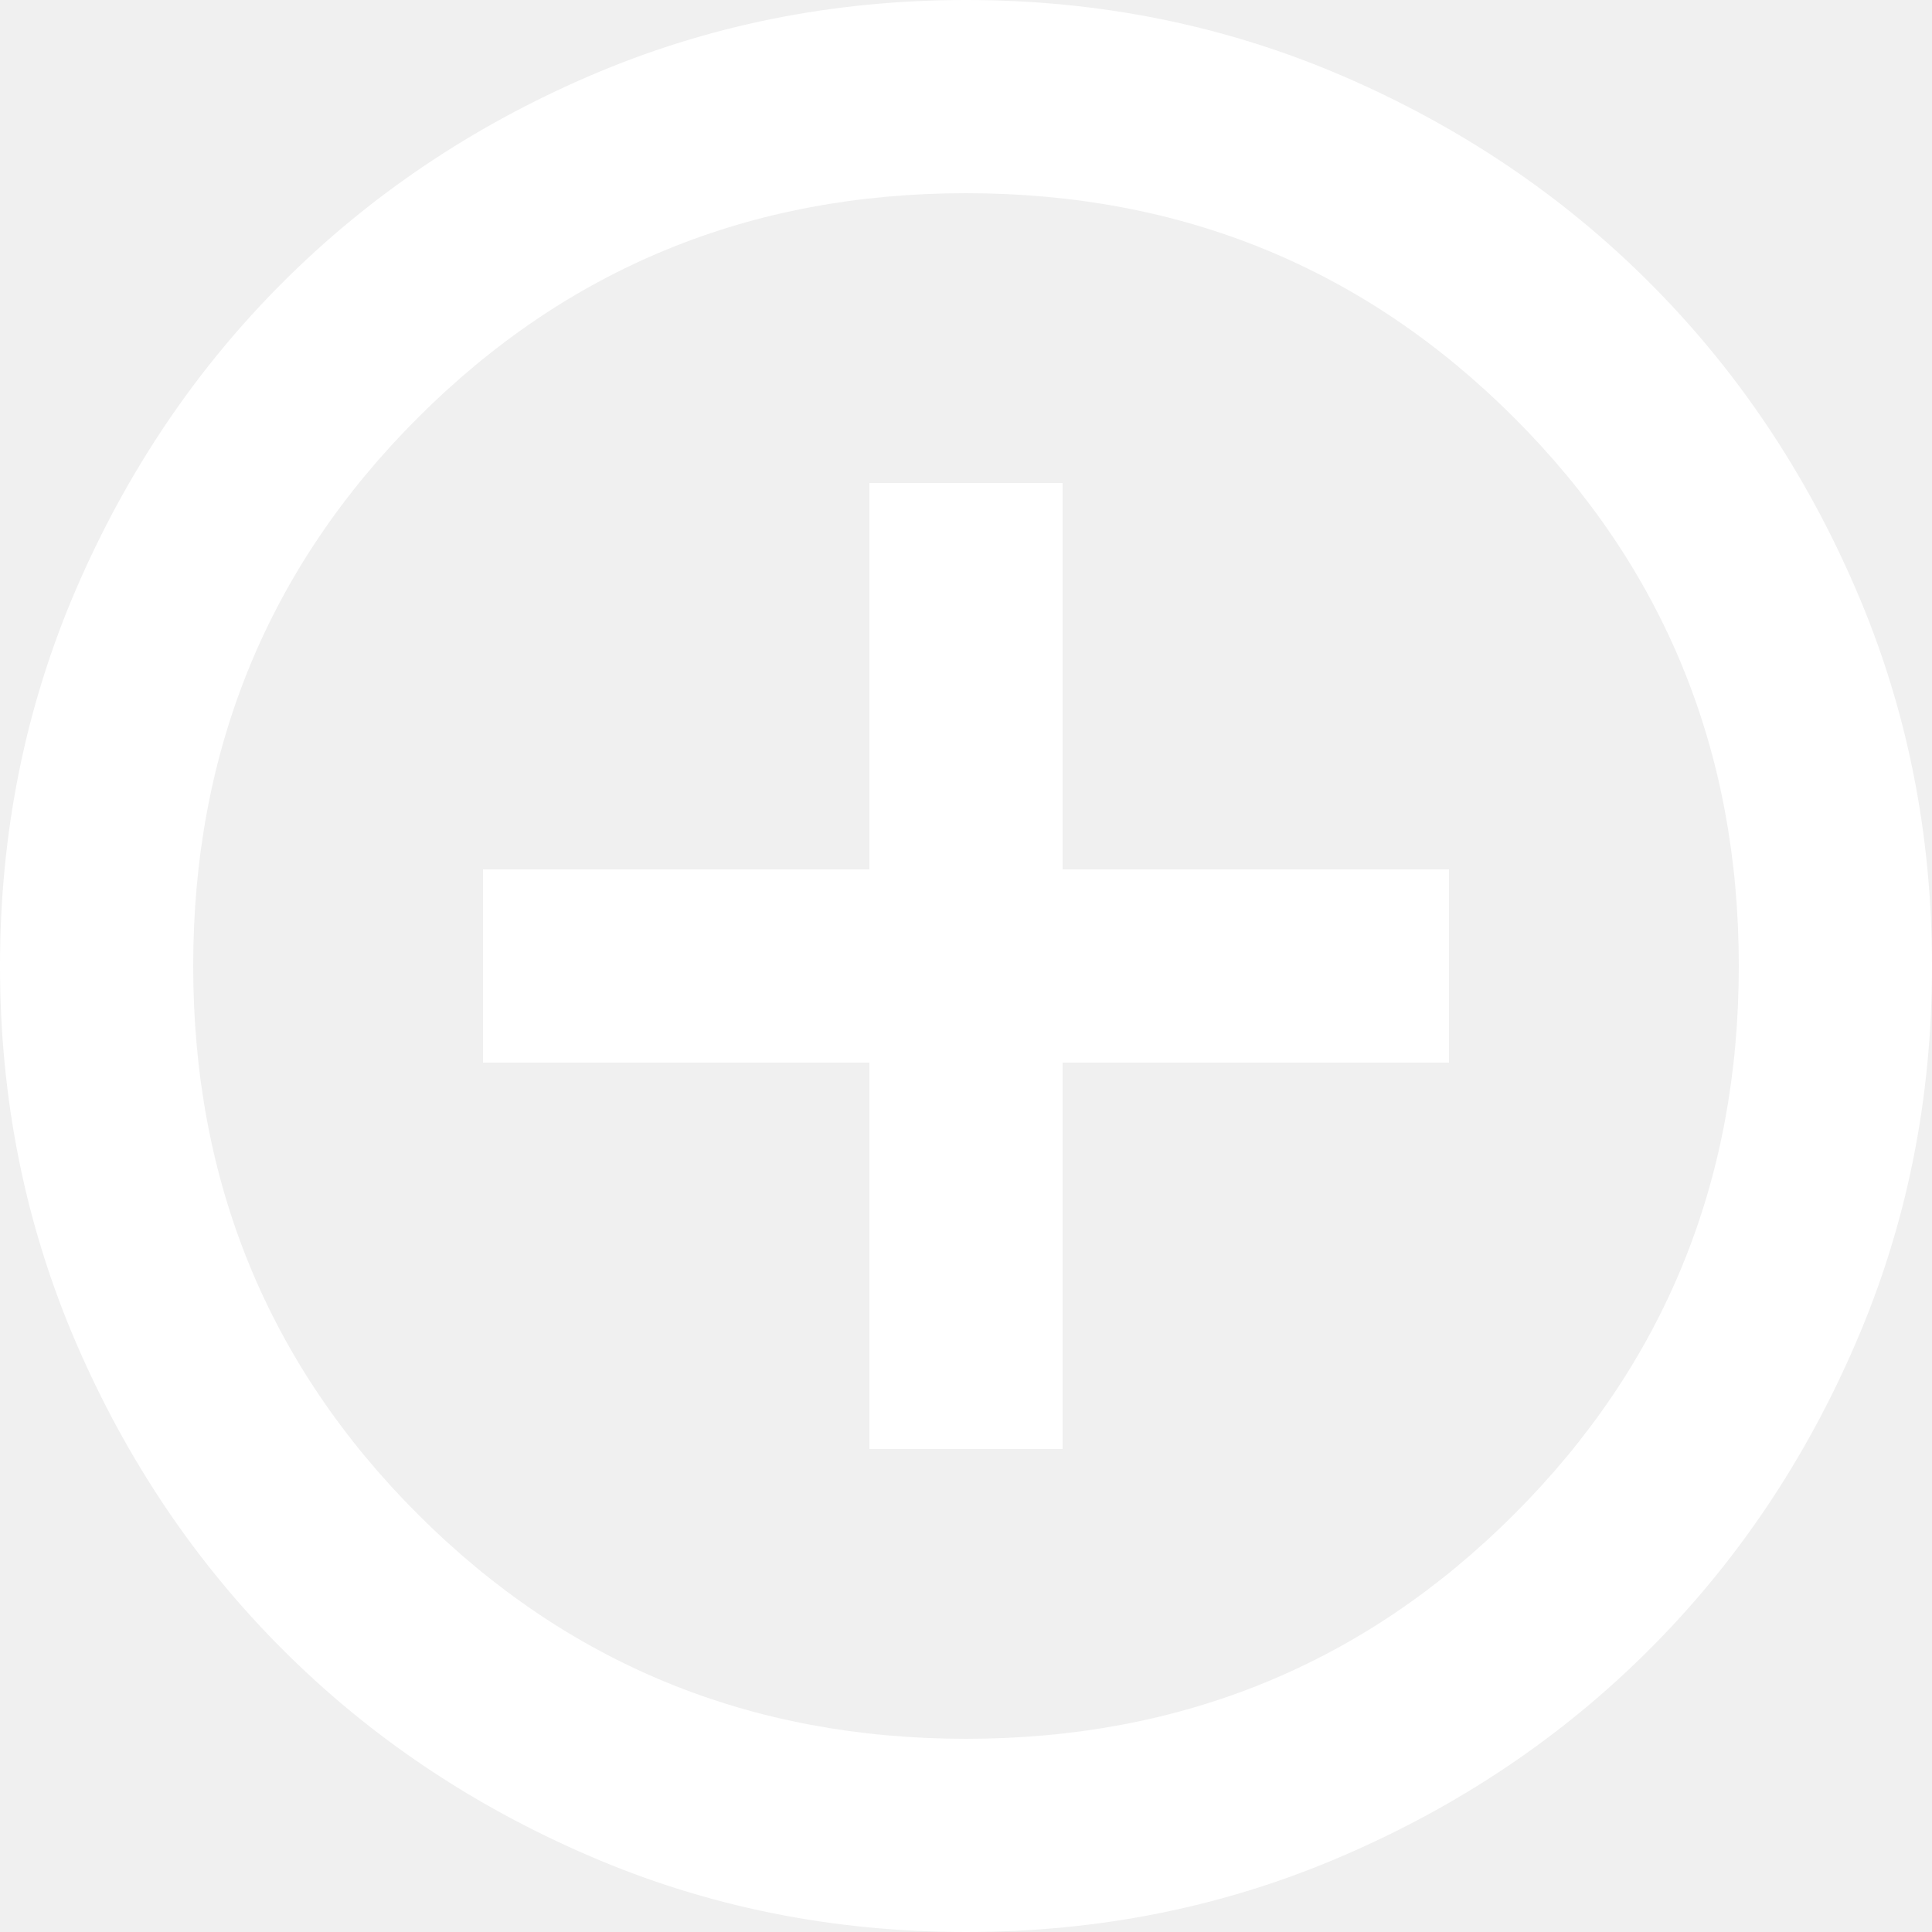
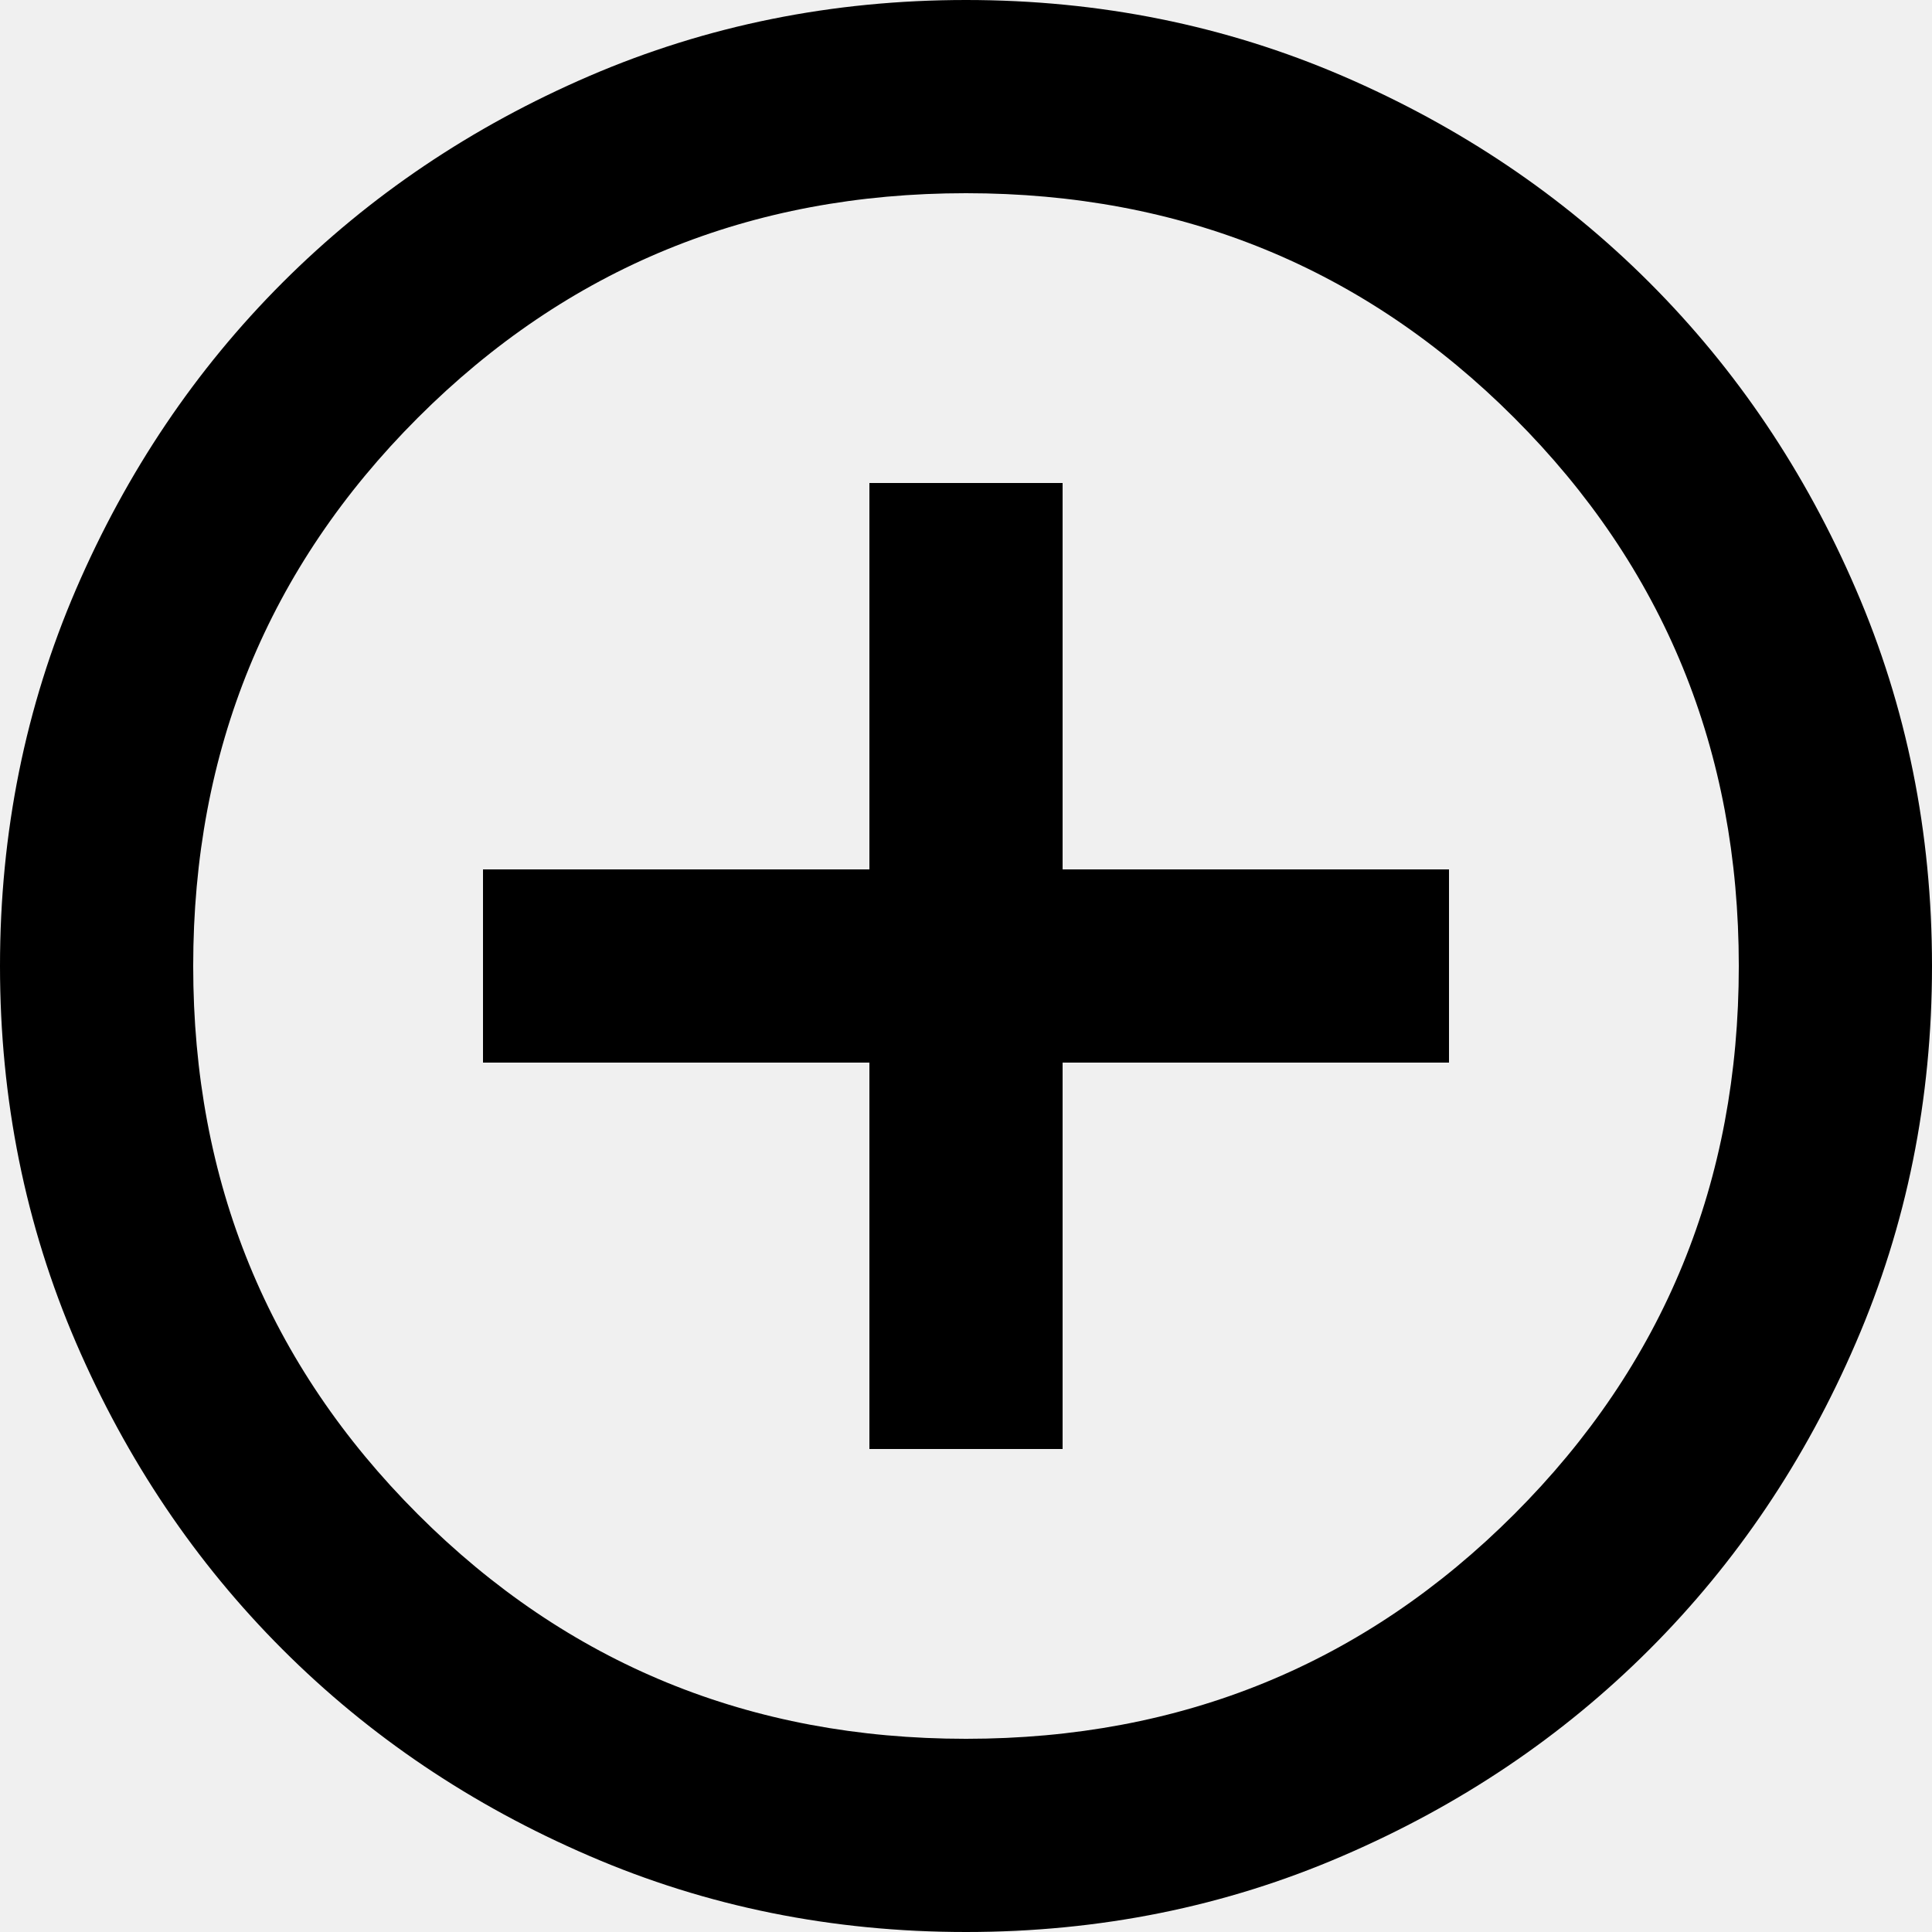
<svg xmlns="http://www.w3.org/2000/svg" width="20" height="20" viewBox="0 0 20 20" fill="none">
-   <path d="M9 15H11V11H15V9H11V5H9V9H5V11H9V15ZM10 20C8.617 20 7.317 19.738 6.1 19.212C4.883 18.688 3.825 17.975 2.925 17.075C2.025 16.175 1.312 15.117 0.787 13.9C0.263 12.683 0 11.383 0 10C0 8.617 0.263 7.317 0.787 6.1C1.312 4.883 2.025 3.825 2.925 2.925C3.825 2.025 4.883 1.312 6.1 0.787C7.317 0.263 8.617 0 10 0C11.383 0 12.683 0.263 13.9 0.787C15.117 1.312 16.175 2.025 17.075 2.925C17.975 3.825 18.688 4.883 19.212 6.1C19.738 7.317 20 8.617 20 10C20 11.383 19.738 12.683 19.212 13.9C18.688 15.117 17.975 16.175 17.075 17.075C16.175 17.975 15.117 18.688 13.9 19.212C12.683 19.738 11.383 20 10 20ZM10 18C12.233 18 14.125 17.225 15.675 15.675C17.225 14.125 18 12.233 18 10C18 7.767 17.225 5.875 15.675 4.325C14.125 2.775 12.233 2 10 2C7.767 2 5.875 2.775 4.325 4.325C2.775 5.875 2 7.767 2 10C2 12.233 2.775 14.125 4.325 15.675C5.875 17.225 7.767 18 10 18Z" fill="white" />
+   <path d="M9 15H11V11H15V9H11V5H9V9H5V11H9V15ZM10 20C8.617 20 7.317 19.738 6.1 19.212C4.883 18.688 3.825 17.975 2.925 17.075C2.025 16.175 1.312 15.117 0.787 13.9C0.263 12.683 0 11.383 0 10C0 8.617 0.263 7.317 0.787 6.1C1.312 4.883 2.025 3.825 2.925 2.925C3.825 2.025 4.883 1.312 6.1 0.787C7.317 0.263 8.617 0 10 0C11.383 0 12.683 0.263 13.9 0.787C15.117 1.312 16.175 2.025 17.075 2.925C17.975 3.825 18.688 4.883 19.212 6.1C19.738 7.317 20 8.617 20 10C20 11.383 19.738 12.683 19.212 13.9C18.688 15.117 17.975 16.175 17.075 17.075C16.175 17.975 15.117 18.688 13.9 19.212C12.683 19.738 11.383 20 10 20ZM10 18C12.233 18 14.125 17.225 15.675 15.675C17.225 14.125 18 12.233 18 10C18 7.767 17.225 5.875 15.675 4.325C14.125 2.775 12.233 2 10 2C7.767 2 5.875 2.775 4.325 4.325C2.775 5.875 2 7.767 2 10C2 12.233 2.775 14.125 4.325 15.675C5.875 17.225 7.767 18 10 18Z" fill="currentColor" />
</svg>
